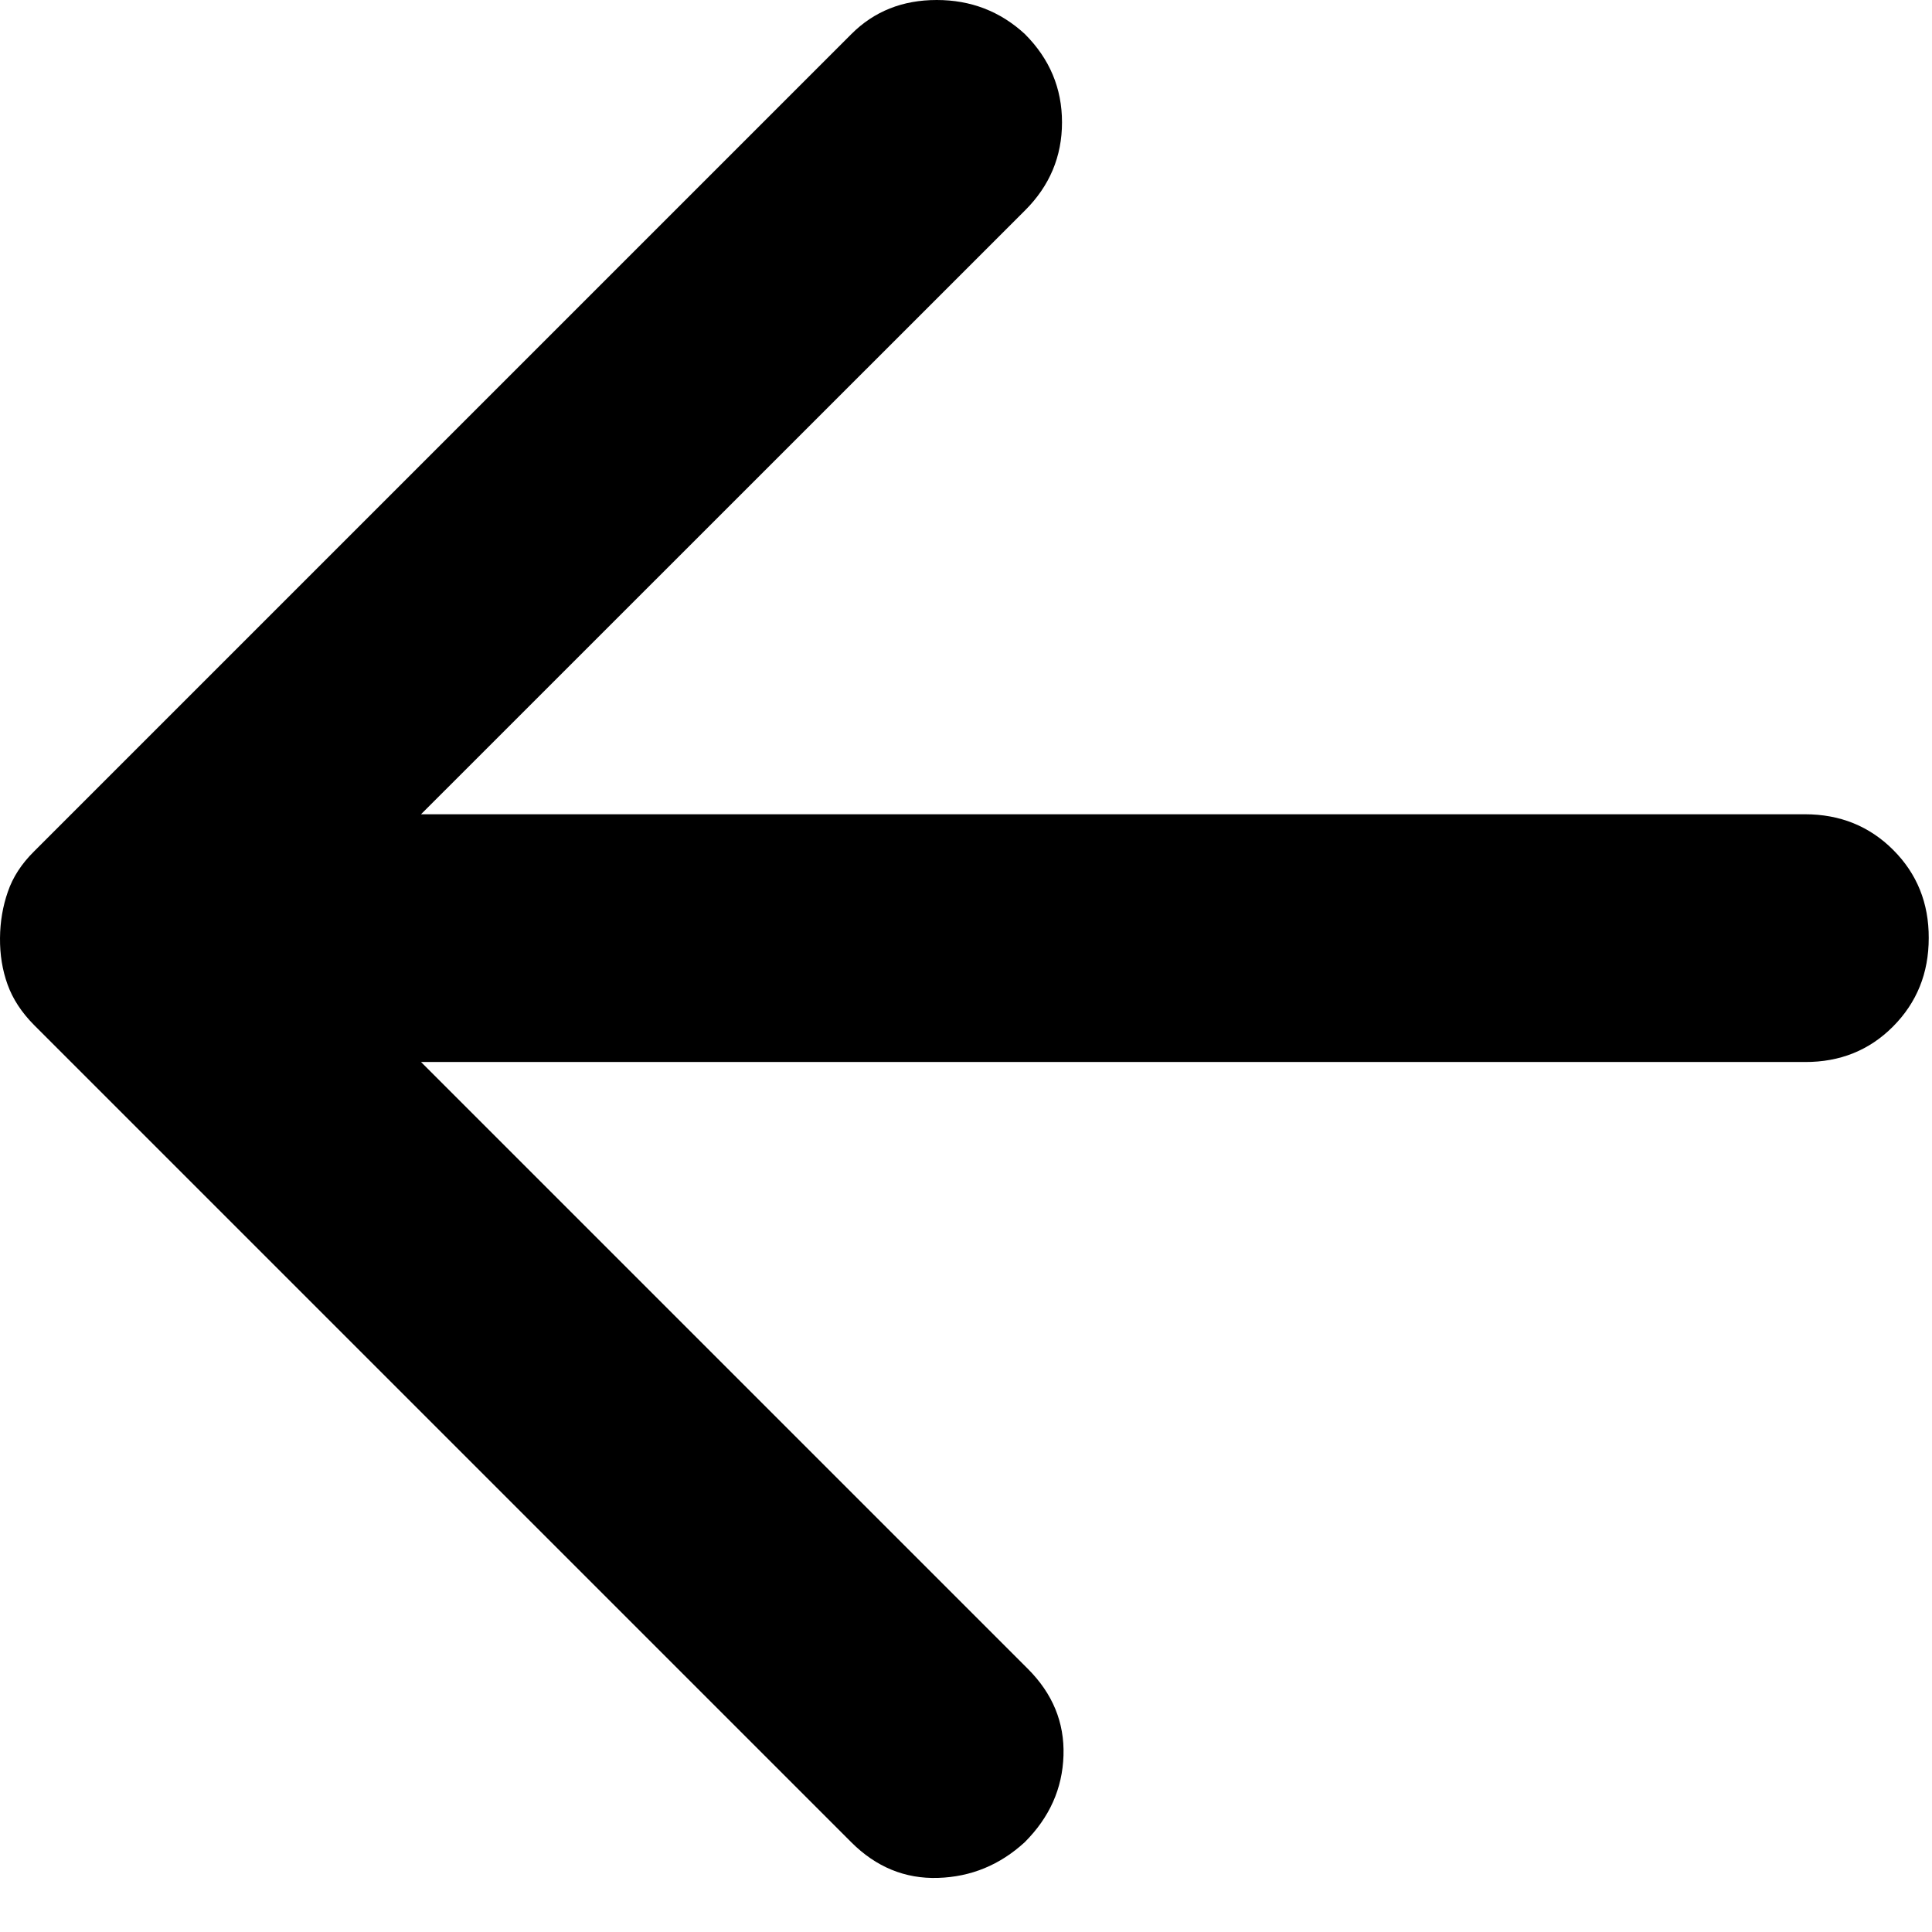
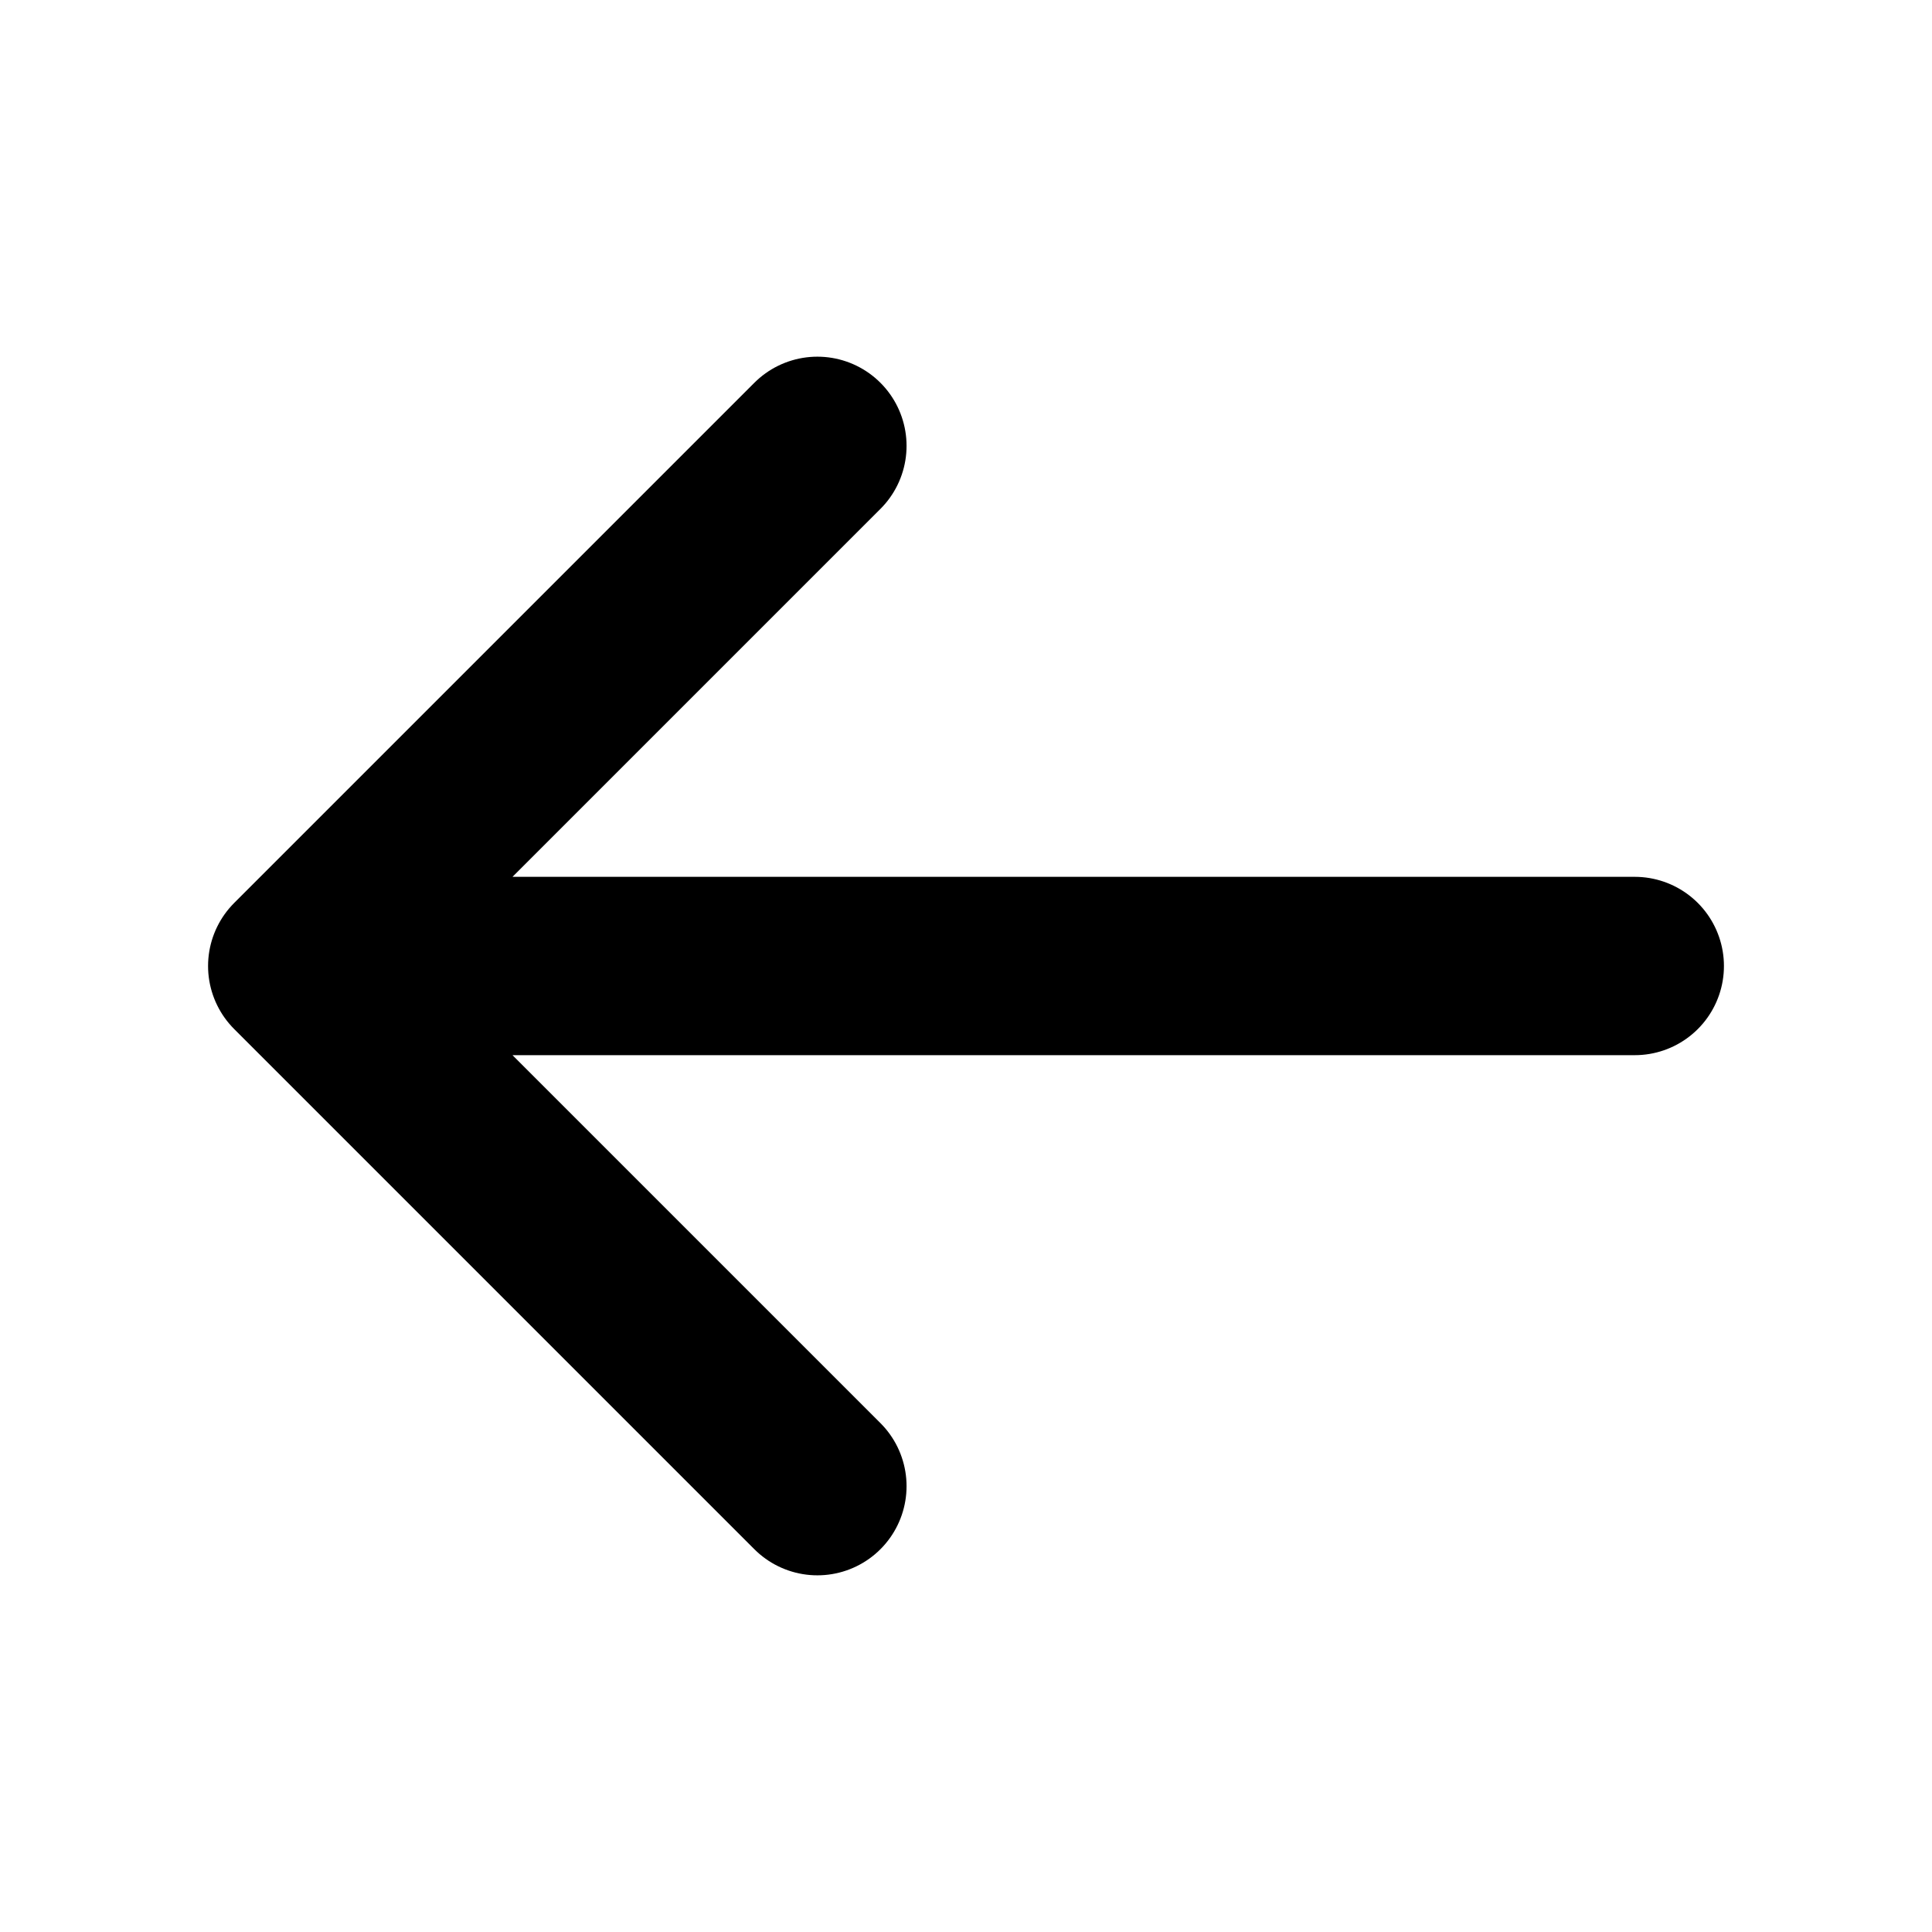
<svg xmlns="http://www.w3.org/2000/svg" width="13" height="13" viewBox="0 0 13 13" fill="none">
-   <path d="M2.833 7.146L6.916 11.229C7.083 11.396 7.163 11.59 7.156 11.812C7.149 12.035 7.062 12.229 6.895 12.396C6.728 12.549 6.534 12.629 6.312 12.636C6.09 12.643 5.895 12.563 5.728 12.396L0.228 6.896C0.145 6.812 0.086 6.722 0.051 6.625C0.016 6.528 -0.001 6.424 5.12824e-05 6.312C0.001 6.201 0.019 6.097 0.053 6C0.086 5.903 0.145 5.812 0.229 5.729L5.729 0.229C5.882 0.076 6.073 0 6.303 0C6.532 0 6.73 0.076 6.896 0.229C7.063 0.396 7.146 0.594 7.146 0.823C7.146 1.053 7.063 1.251 6.896 1.417L2.833 5.479H12.145C12.381 5.479 12.579 5.559 12.739 5.719C12.899 5.879 12.979 6.077 12.978 6.312C12.978 6.548 12.898 6.746 12.738 6.907C12.579 7.067 12.381 7.147 12.145 7.146H2.833Z" fill="currentColor" />
+   <path d="M11 6.5H2M2 6.5L5.5 3M2 6.5L5.5 10" stroke="currentColor" stroke-width="1.2" stroke-linecap="round" stroke-linejoin="round" />
</svg>
